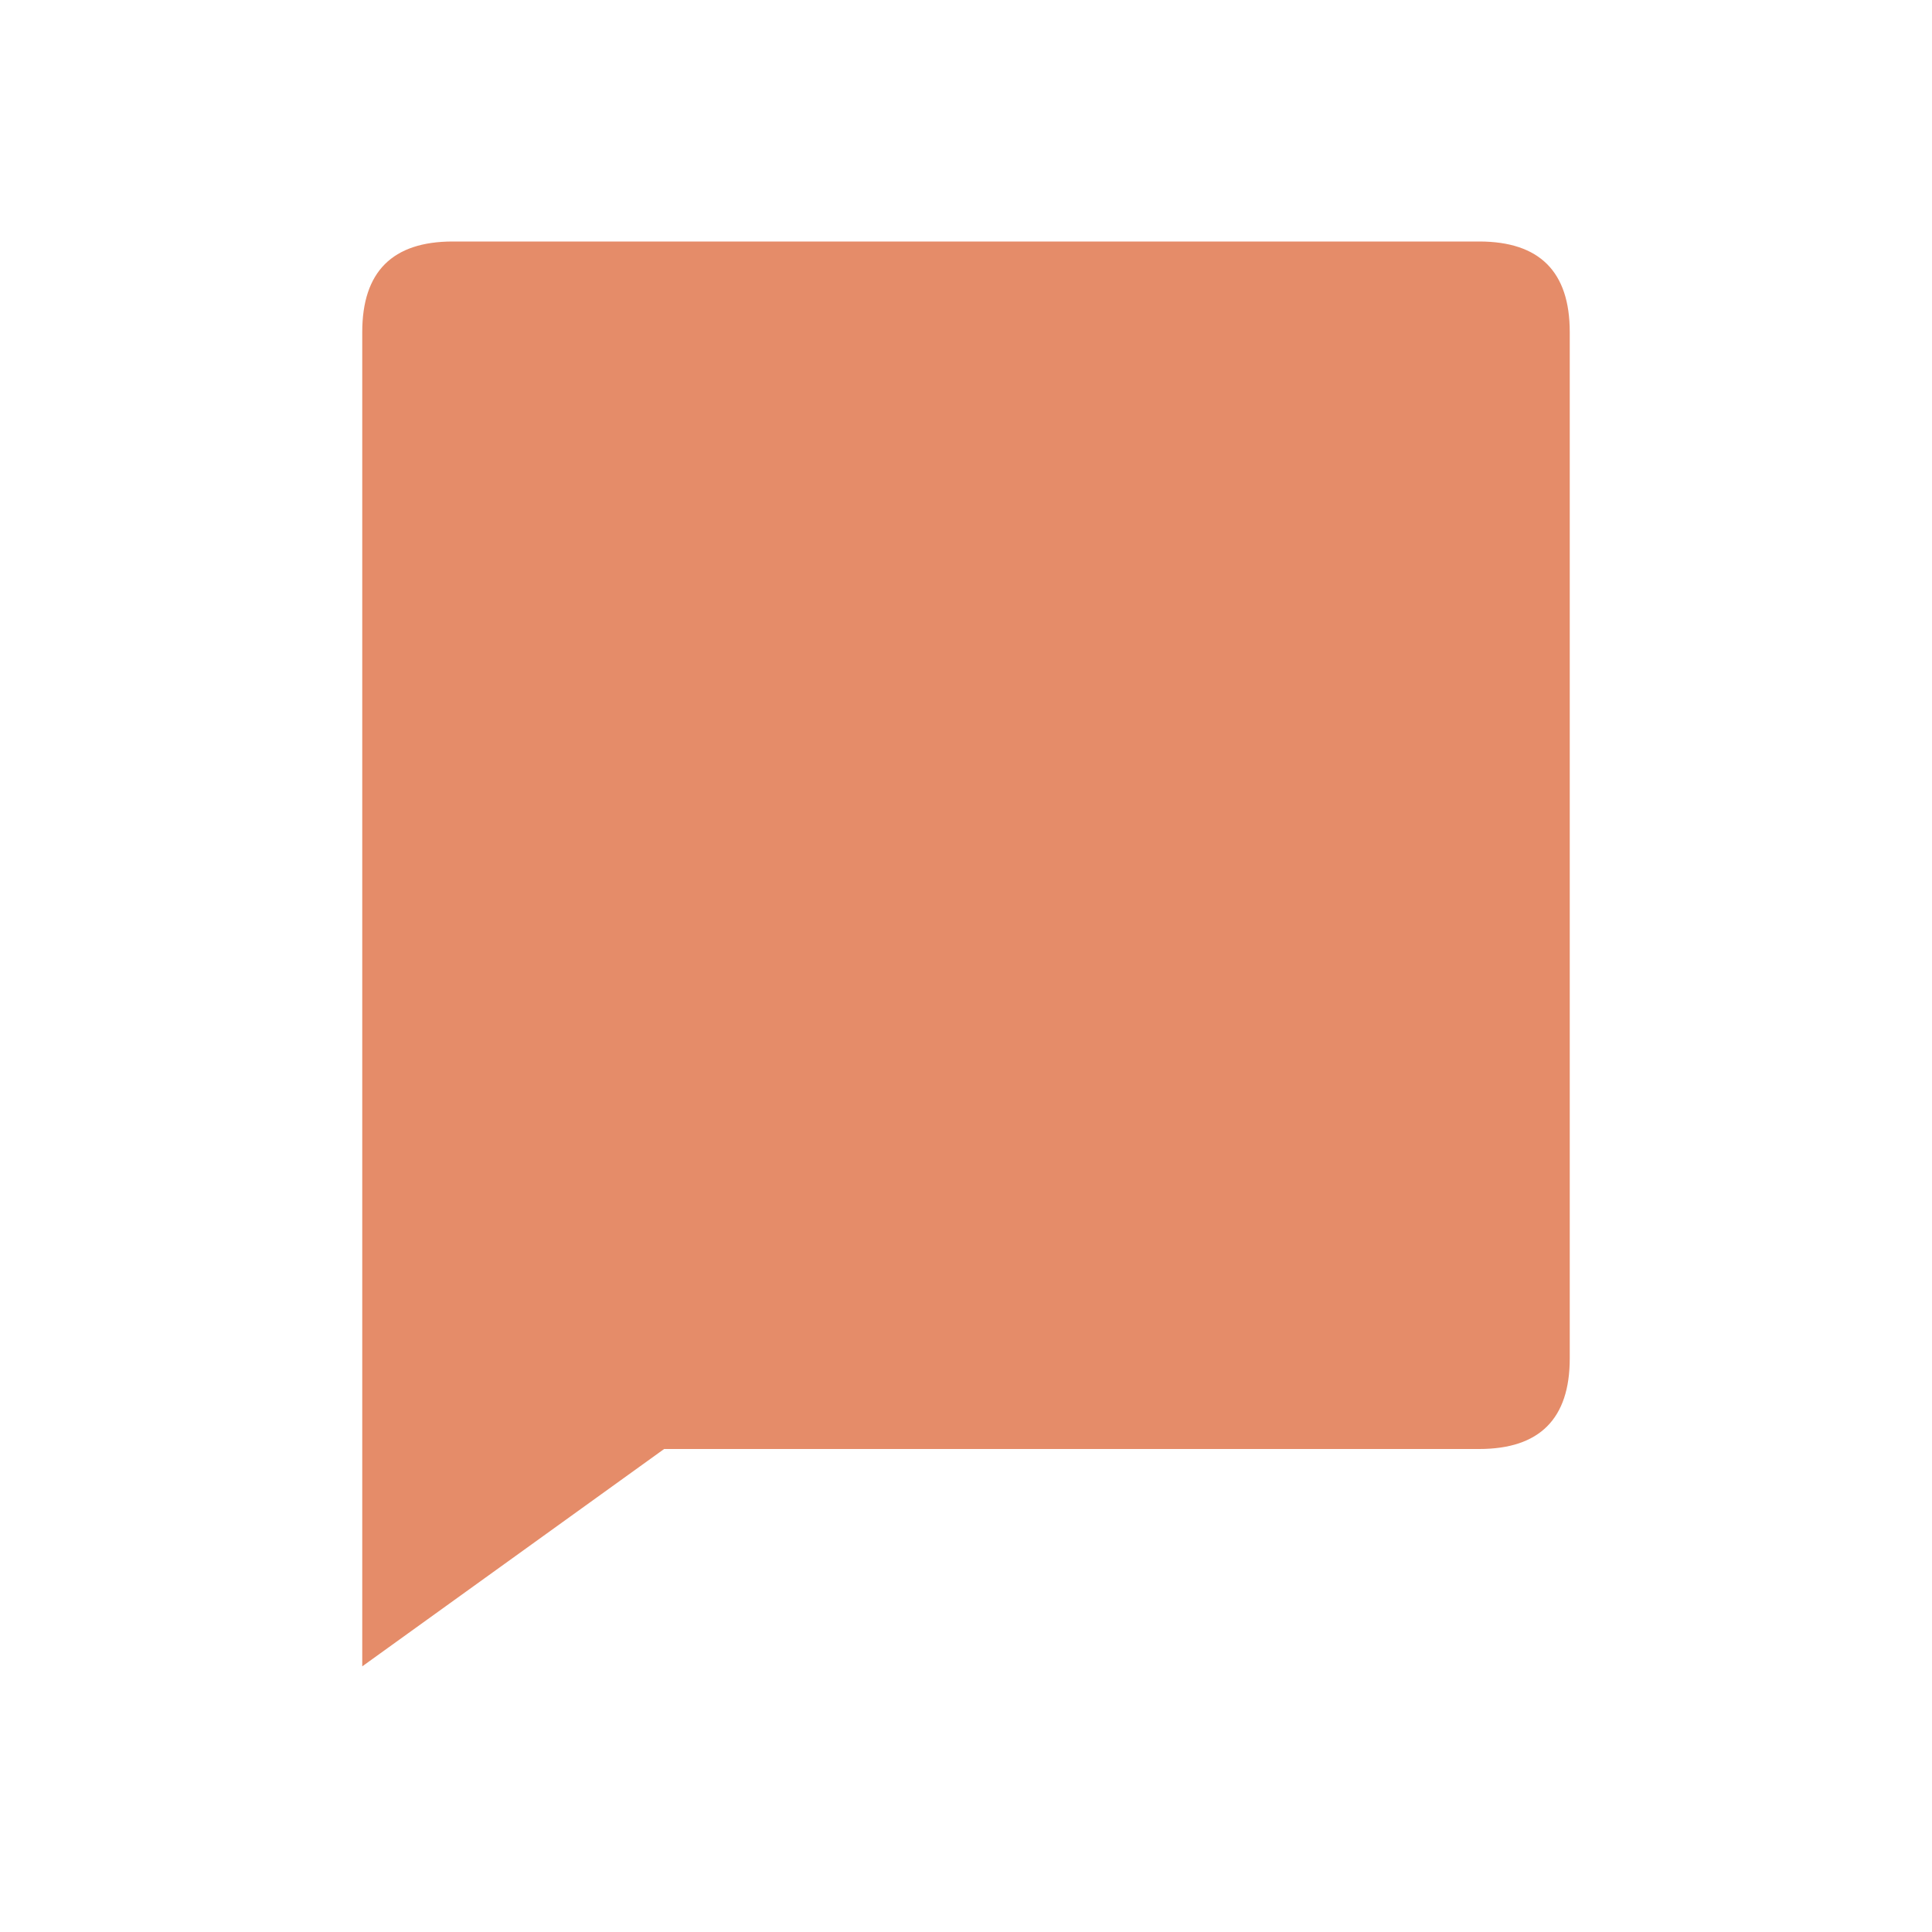
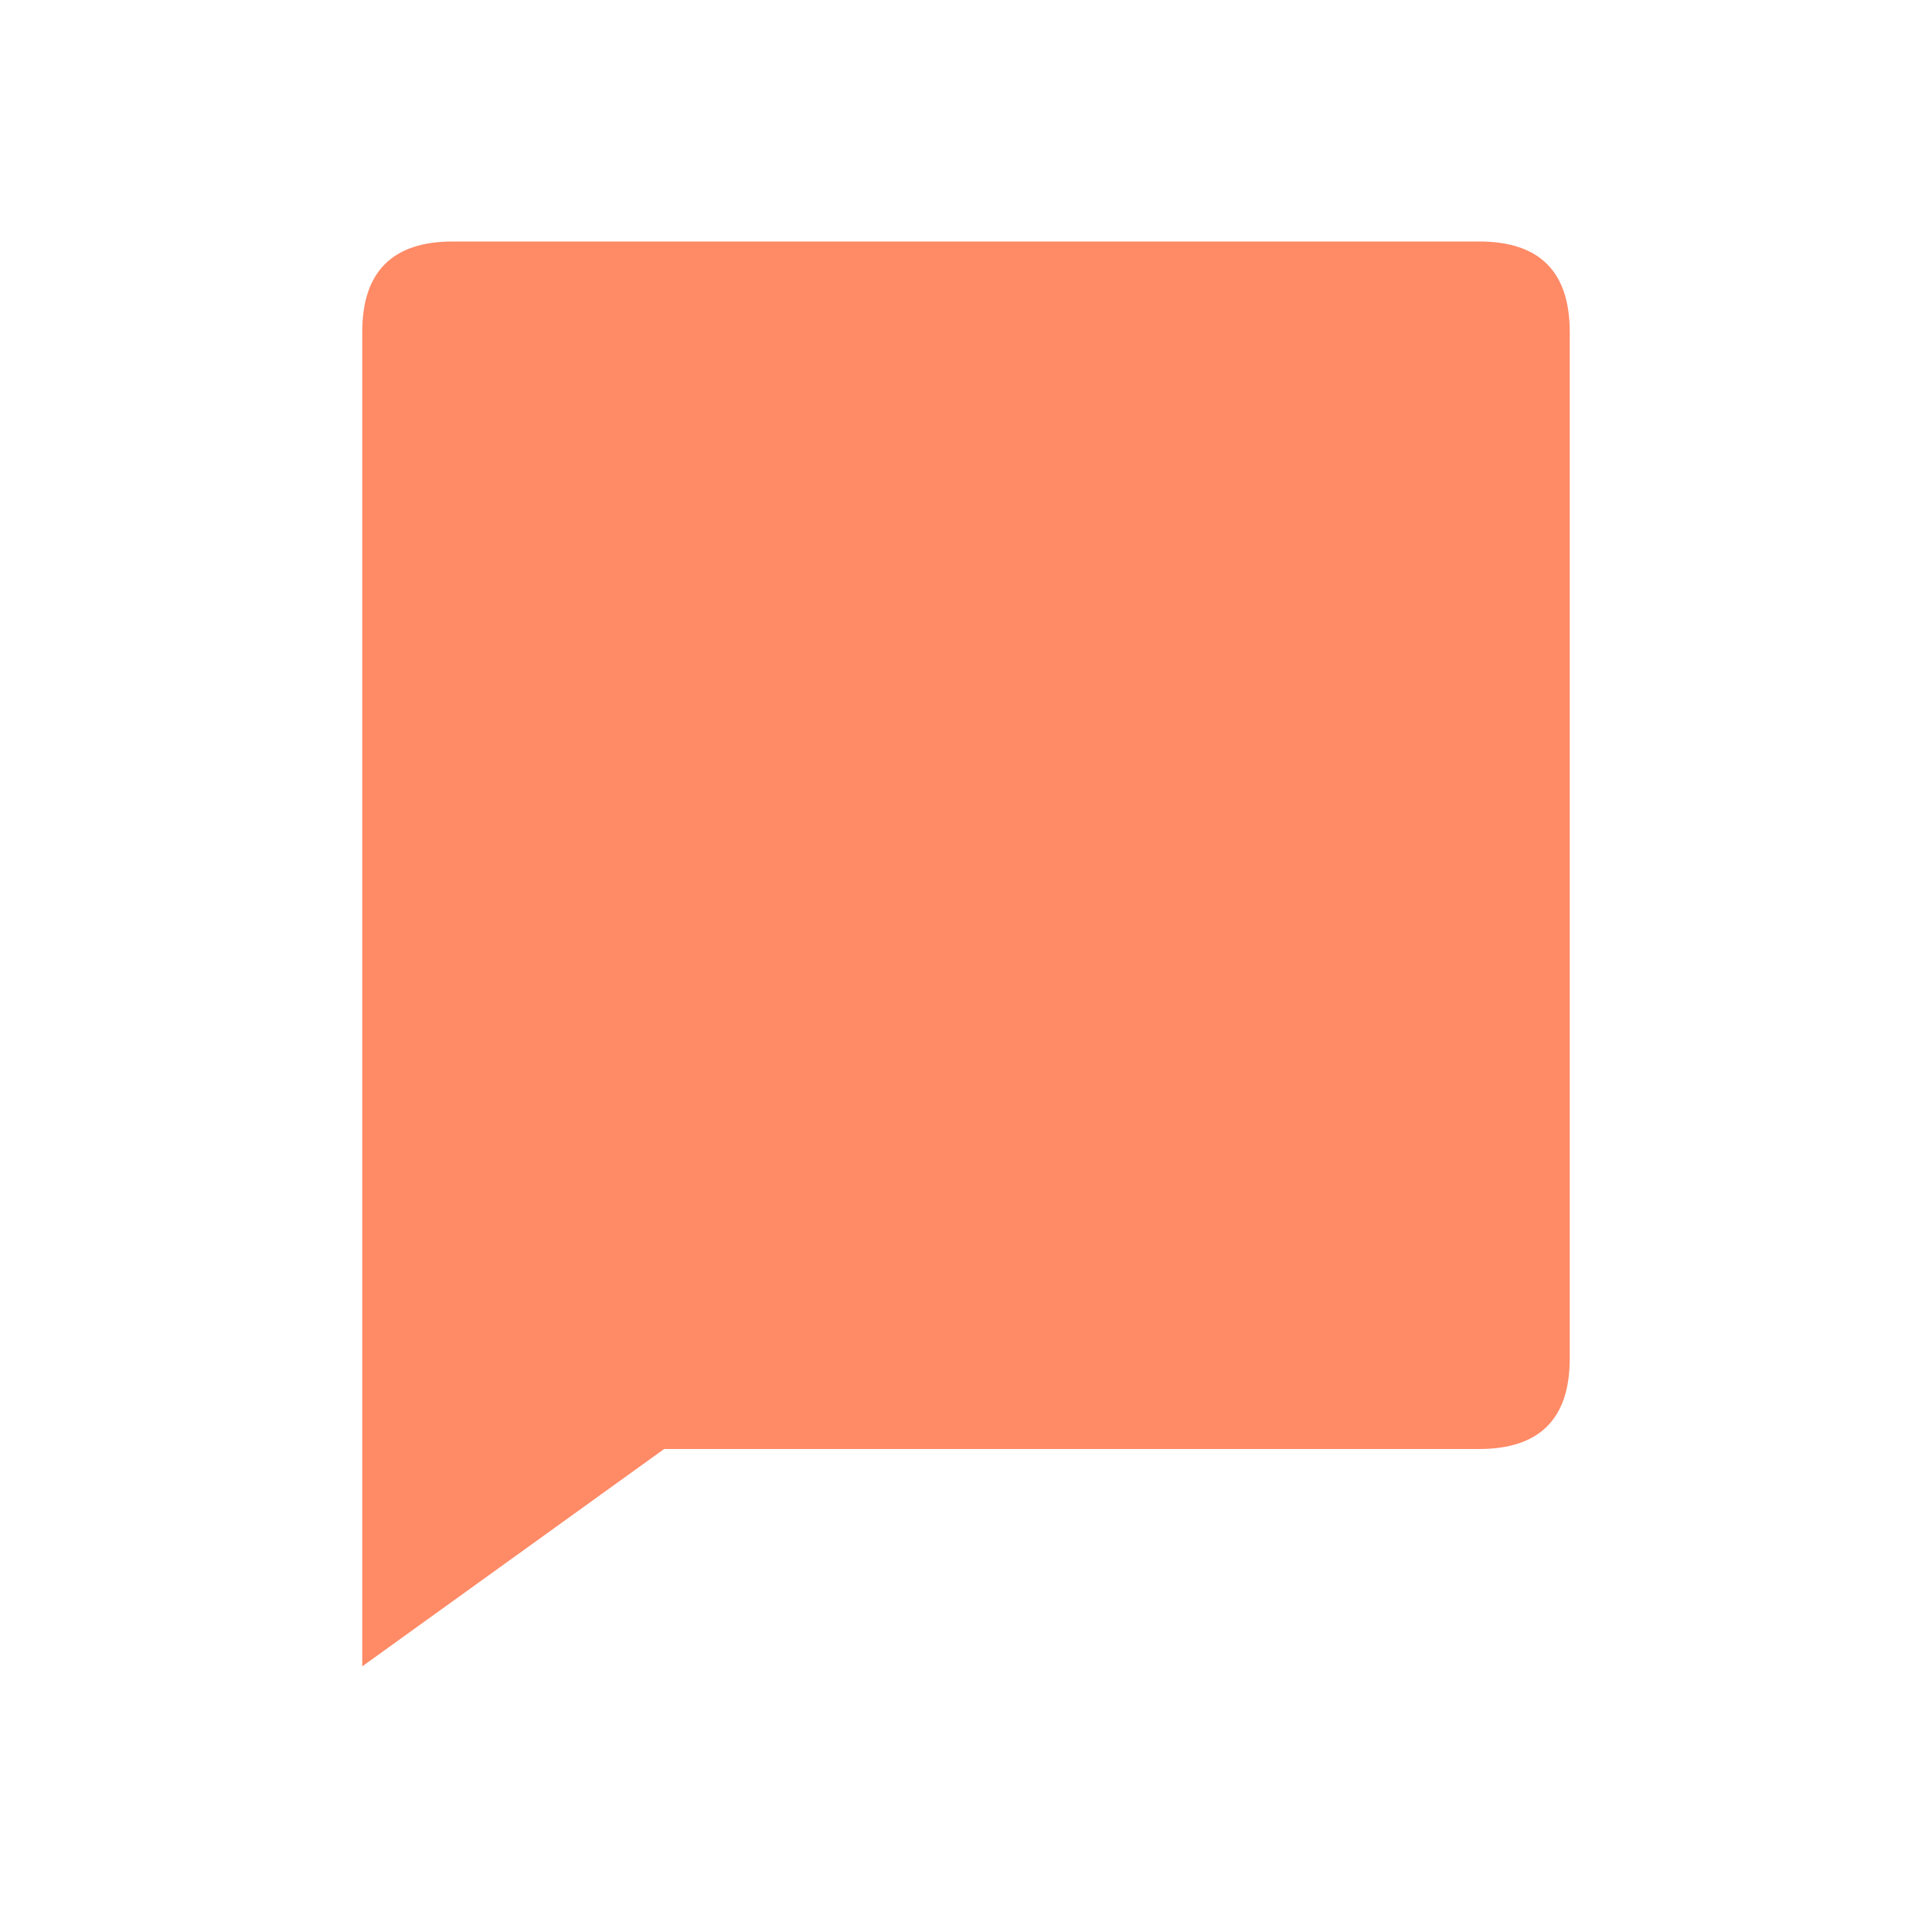
<svg xmlns="http://www.w3.org/2000/svg" width="64" height="64" viewBox="0 0 64 64" role="img" aria-label="Muta dot logo — on-dark">
-   <path transform="translate(12 8) scale(1.0)" d="M3 0H37Q40 0 40 3V37Q40 40 37 40H10L0 47.2V3Q0 0 3 0Z" fill="#E58C69" />
+   <path transform="translate(12 8) scale(1.0)" d="M3 0H37Q40 0 40 3V37Q40 40 37 40H10L0 47.2V3Q0 0 3 0Z" fill="#FF8A66" />
</svg>
